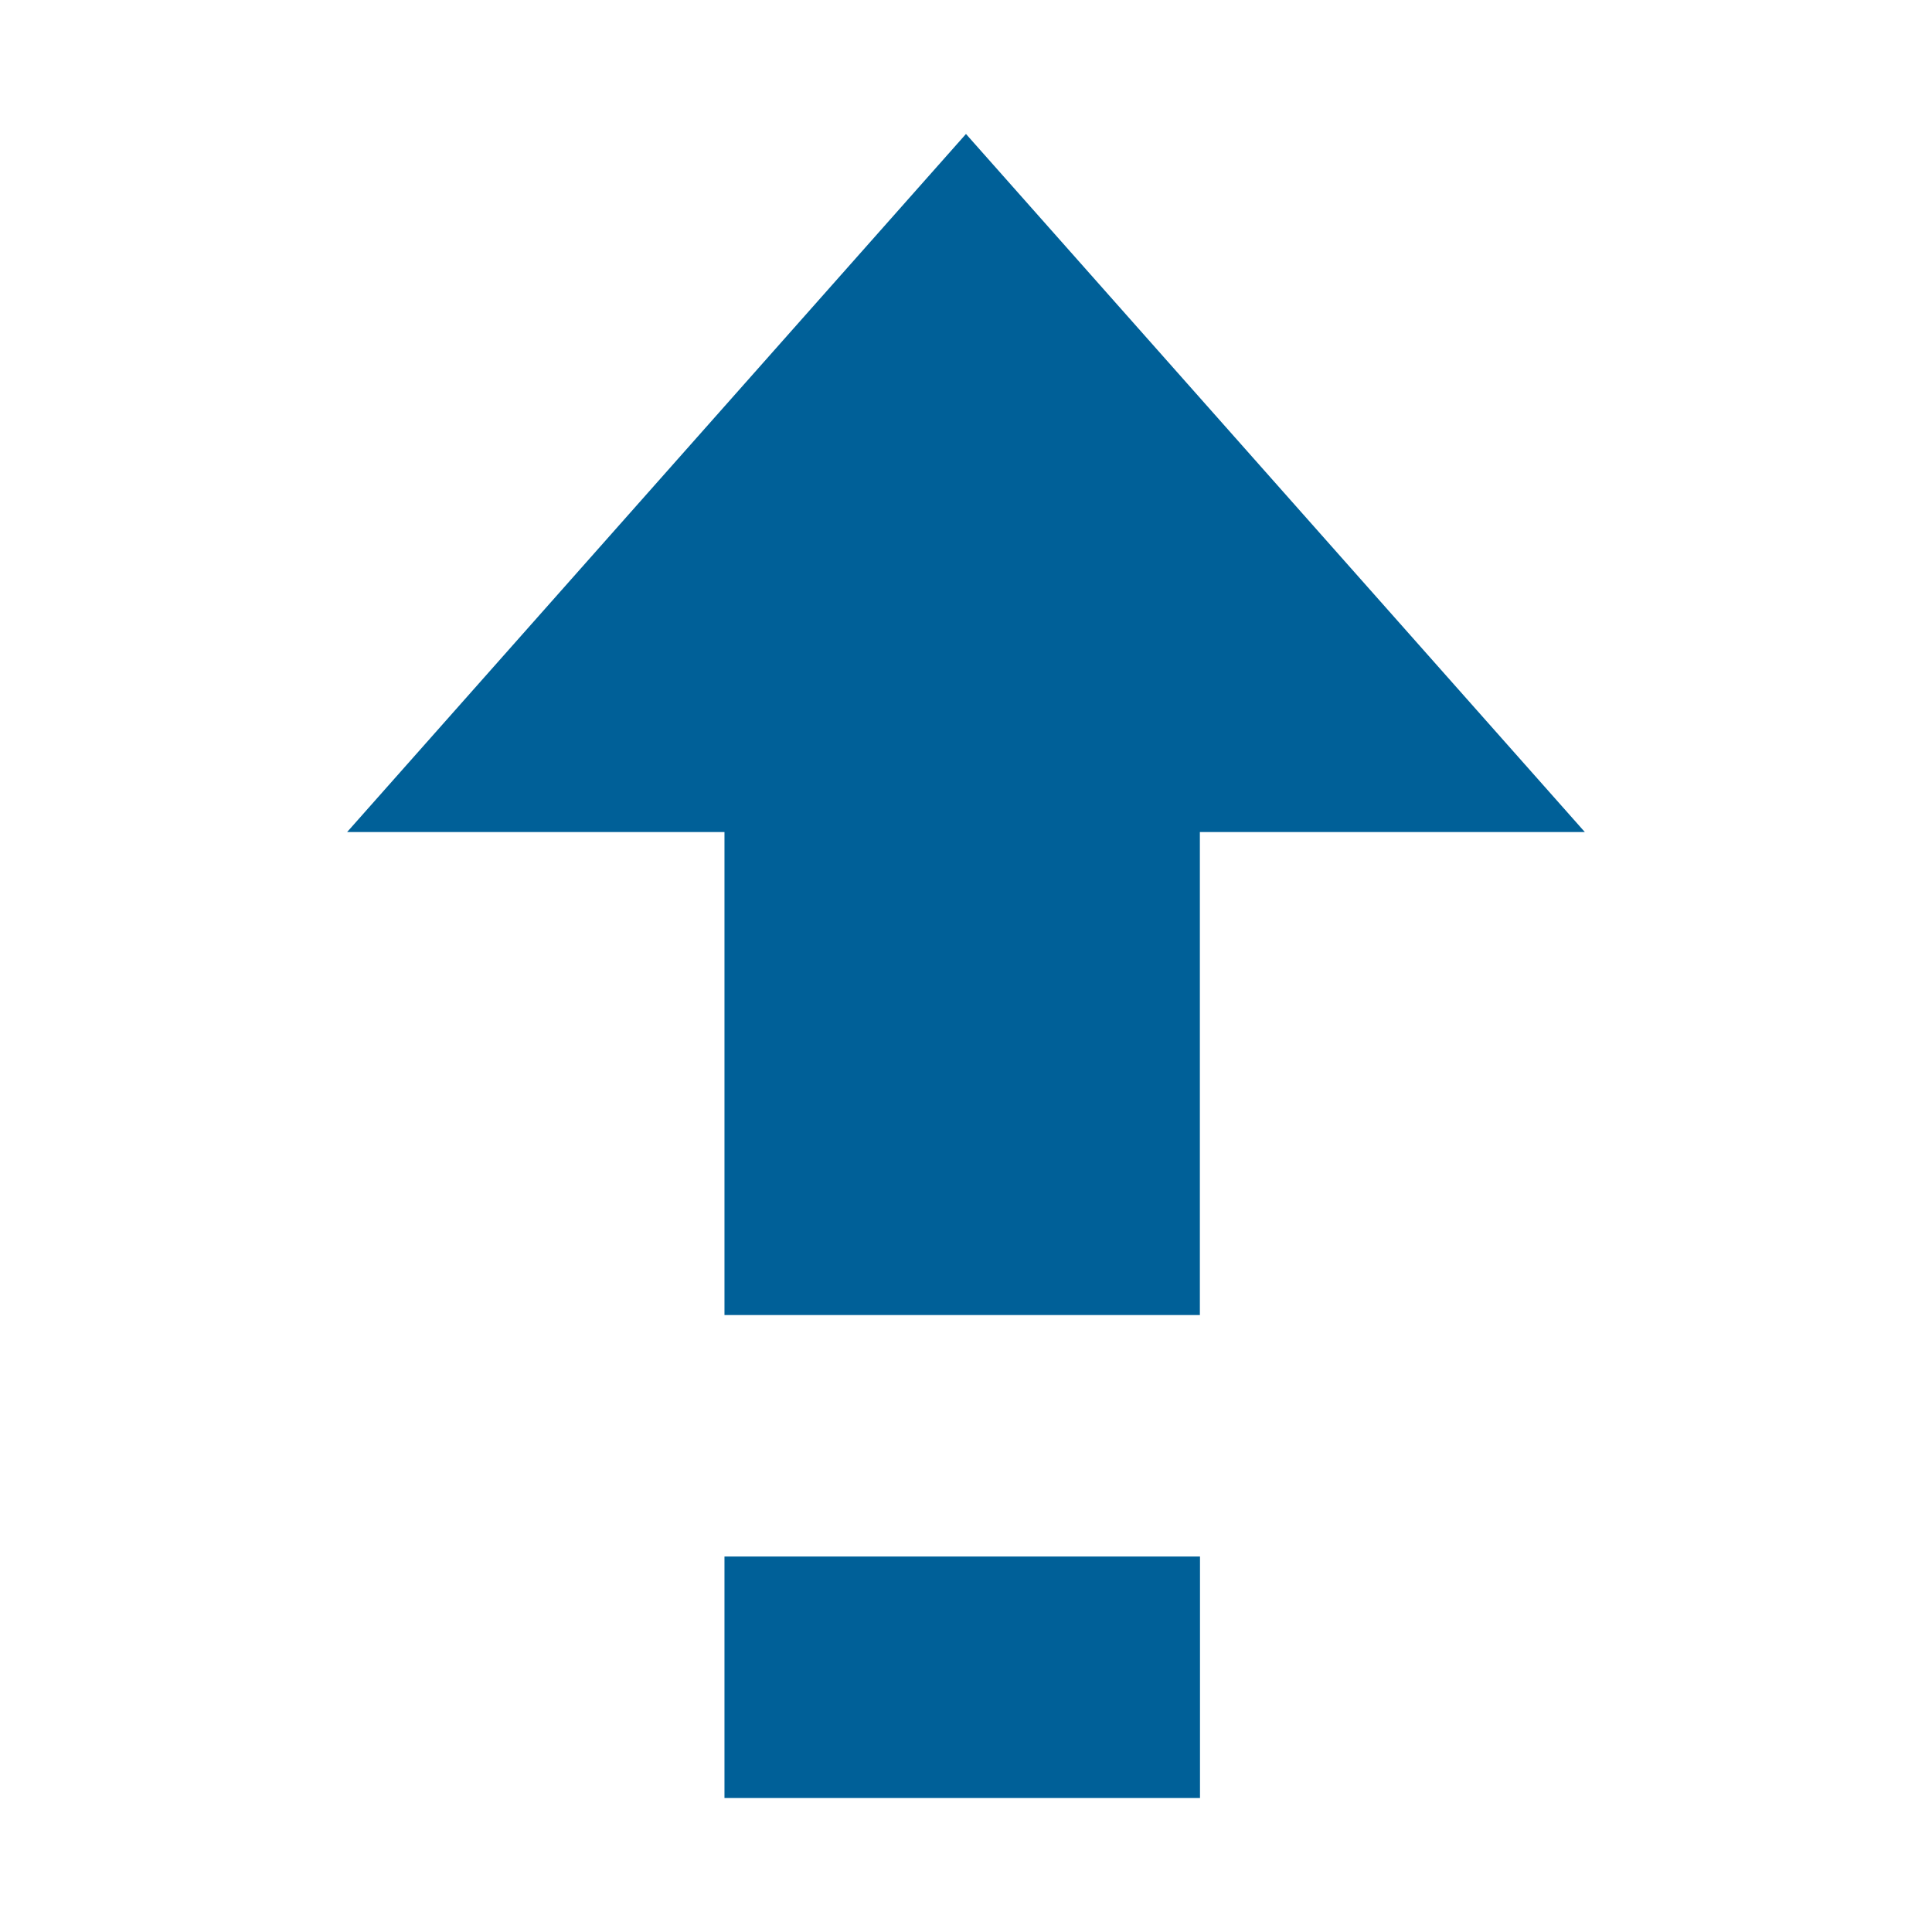
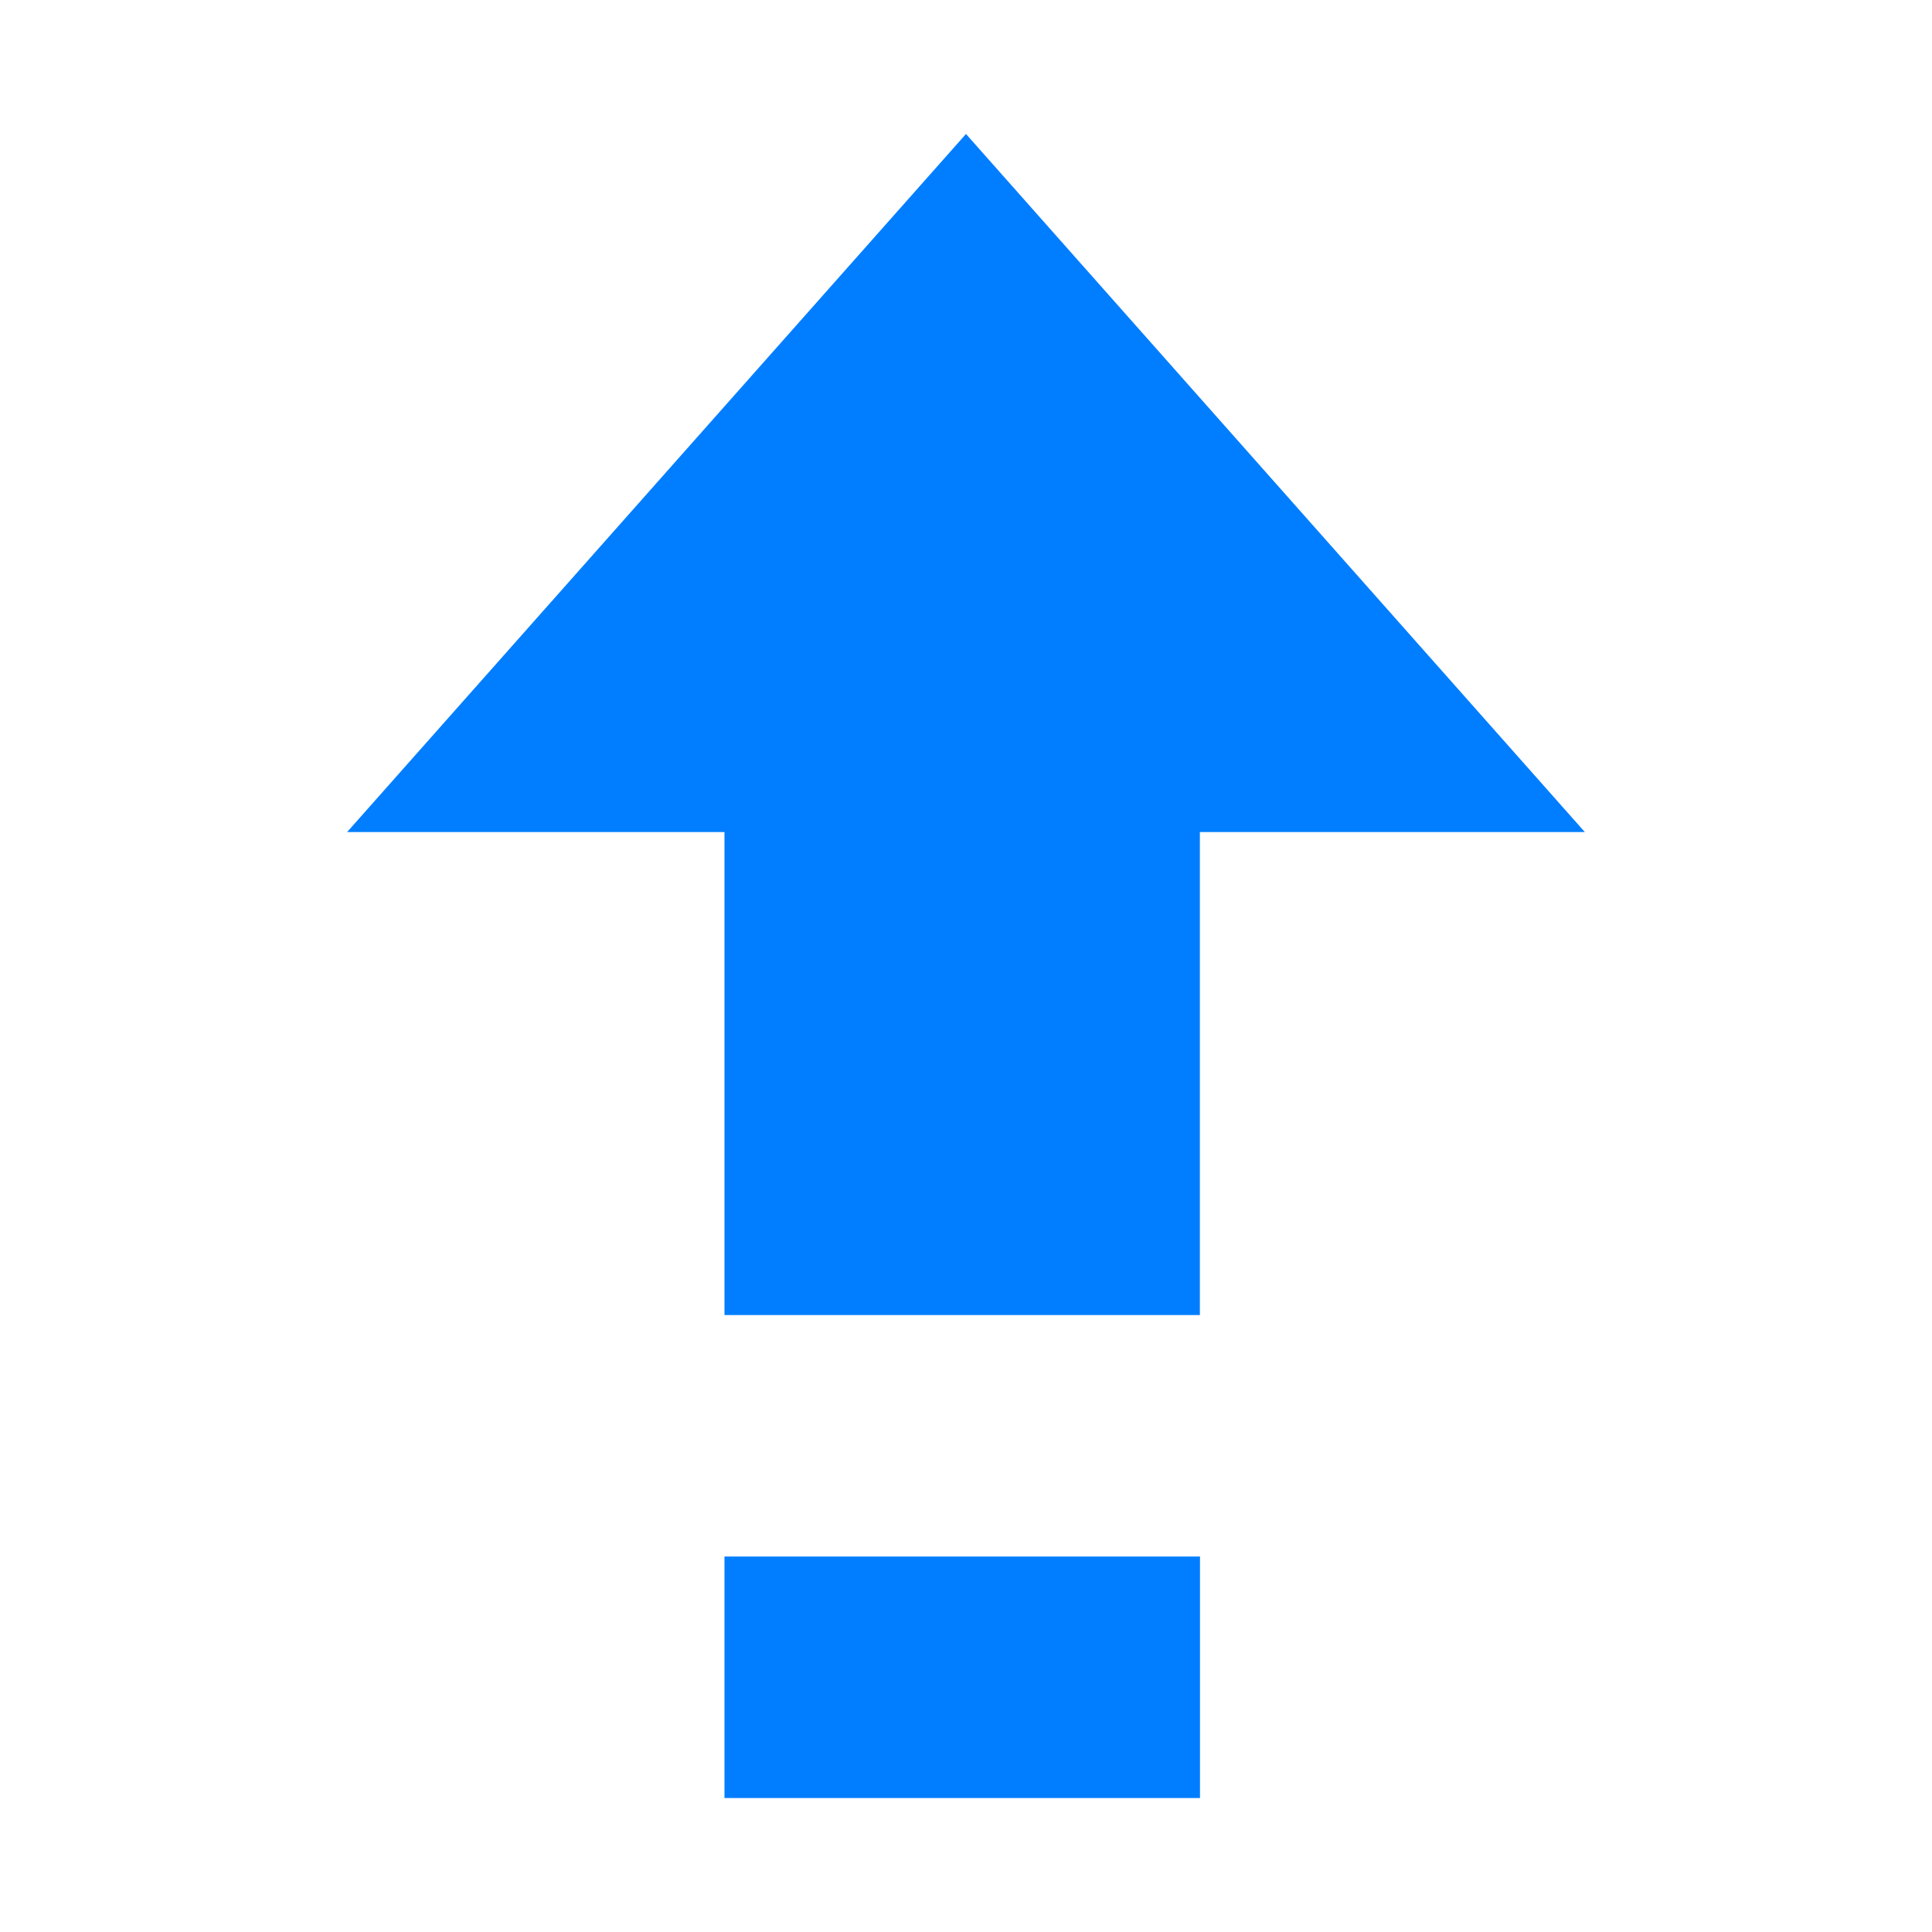
<svg xmlns="http://www.w3.org/2000/svg" xmlns:ns1="http://www.openswatchbook.org/uri/2009/osb" width="32" viewBox="0 0 32 32" version="1.1" id="svg7384" height="32">
  <defs id="defs7386">
    <linearGradient ns1:paint="solid" id="linearGradient19282" gradientTransform="matrix(-2.736579,0.2820293,-0.1890831,-0.9998832,239.5401,-879.4556)">
      <stop style="stop-color:#666666;stop-opacity:1;" offset="0" id="stop19284" />
    </linearGradient>
  </defs>
  <g transform="translate(-141.0002,-791)" style="display:inline" id="layer9" />
  <g transform="translate(-141.0002,-791)" style="display:inline" id="layer10" />
  <g transform="translate(-141.0002,-791)" id="layer11" />
  <g transform="translate(-141.0002,-791)" style="display:inline" id="layer13" />
  <g transform="translate(-141.0002,-791)" id="layer14" />
  <g transform="translate(-141.0002,-791)" style="display:inline" id="layer15" />
  <g transform="translate(-141.0002,-791)" style="display:inline" id="g71291" />
  <g transform="translate(-141.0002,-791)" style="display:inline" id="g4953" />
-   <g transform="matrix(2,0,0,2,-282.0004,-1614.219)" style="display:inline;fill:#006098;fill-opacity:1" id="layer12">
-     <path style="color:#000000;display:inline;overflow:visible;visibility:visible;fill:#006098;fill-opacity:1;stroke:none;stroke-width:2;marker:none;enable-background:new" d="m 147,818 v -4 h -3.125 l 5.125,-5.781 5.125,5.781 h -3.188 v 4 z" id="path16532" />
-     <path id="path16534" d="m 147,822 v -2 h 3.938 v 2 z" style="color:#000000;display:inline;overflow:visible;visibility:visible;fill:#006098;fill-opacity:1;stroke:none;stroke-width:2;marker:none;enable-background:new" />
+   <g transform="matrix(2,0,0,2,-282.0004,-1614.219)" style="display:inline;fill:#007eff;fill-opacity:1" id="layer12">
+     <path style="color:#000000;display:inline;overflow:visible;visibility:visible;fill:#007eff;fill-opacity:1;stroke:none;stroke-width:2;marker:none;enable-background:new" d="m 147,818 v -4 h -3.125 l 5.125,-5.781 5.125,5.781 h -3.188 v 4 z" id="path16532" />
+     <path id="path16534" d="m 147,822 v -2 h 3.938 v 2 z" style="color:#000000;display:inline;overflow:visible;visibility:visible;fill:#007eff;fill-opacity:1;stroke:none;stroke-width:2;marker:none;enable-background:new" />
  </g>
</svg>
